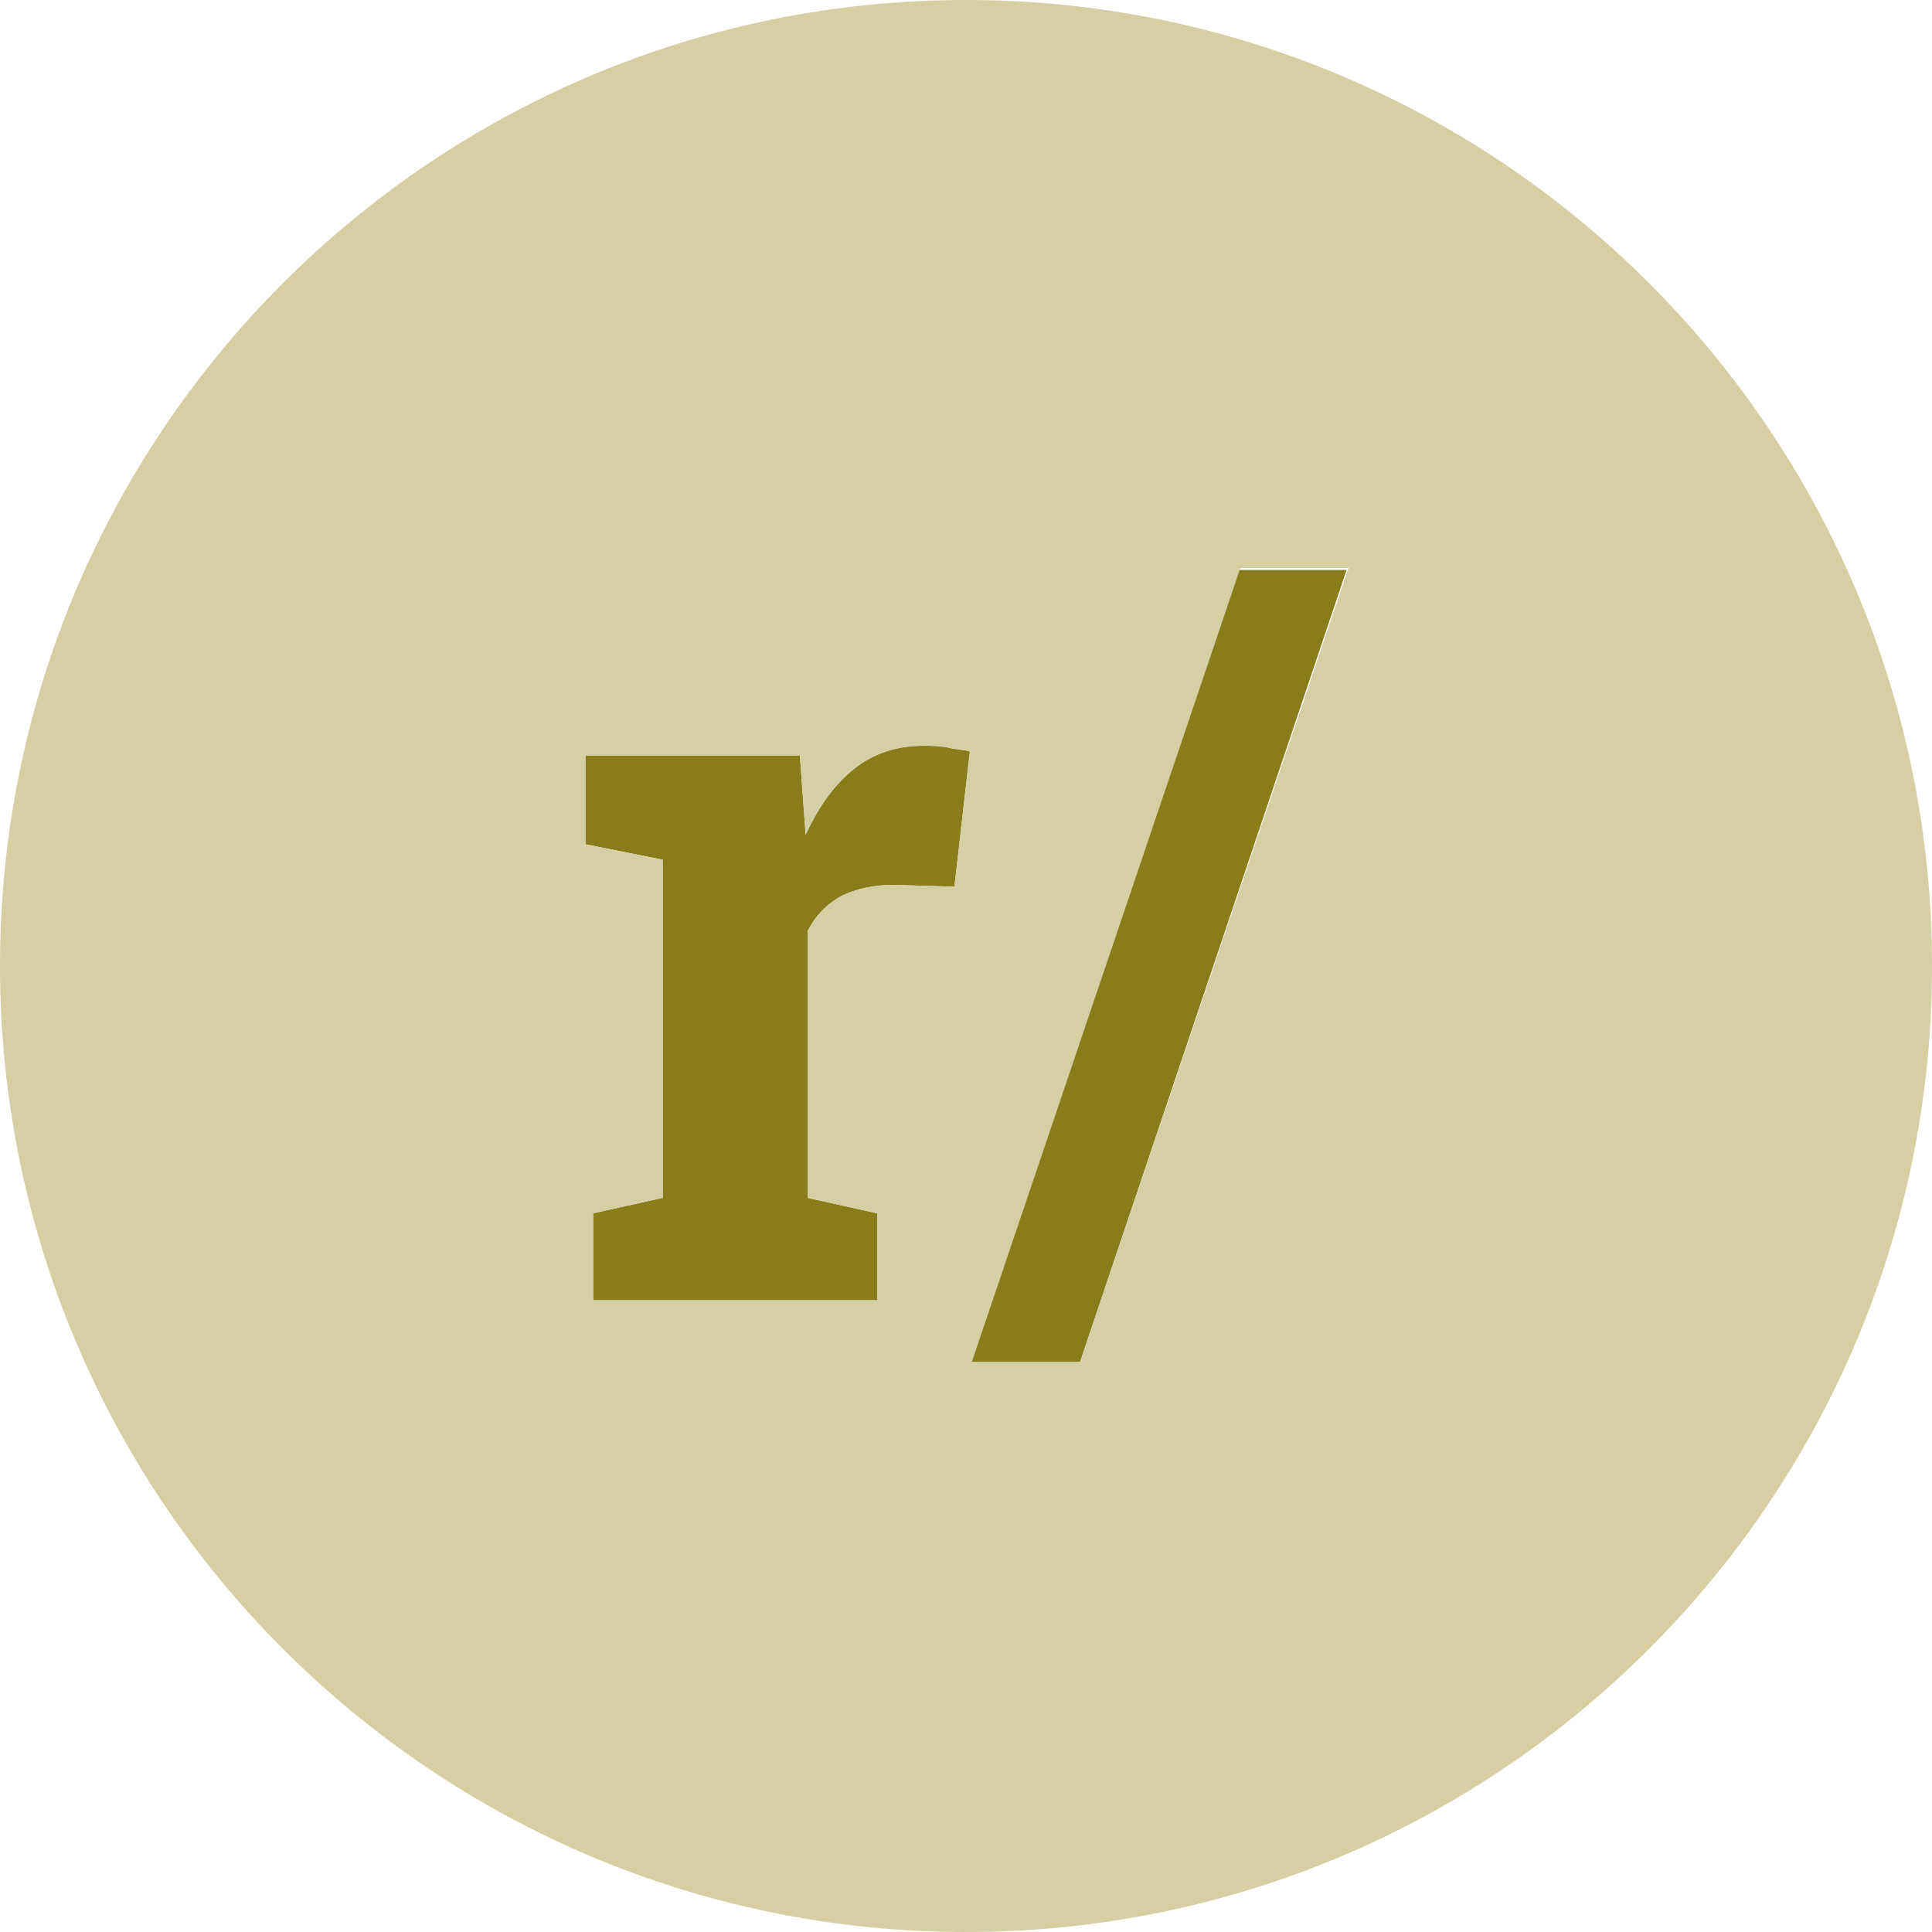
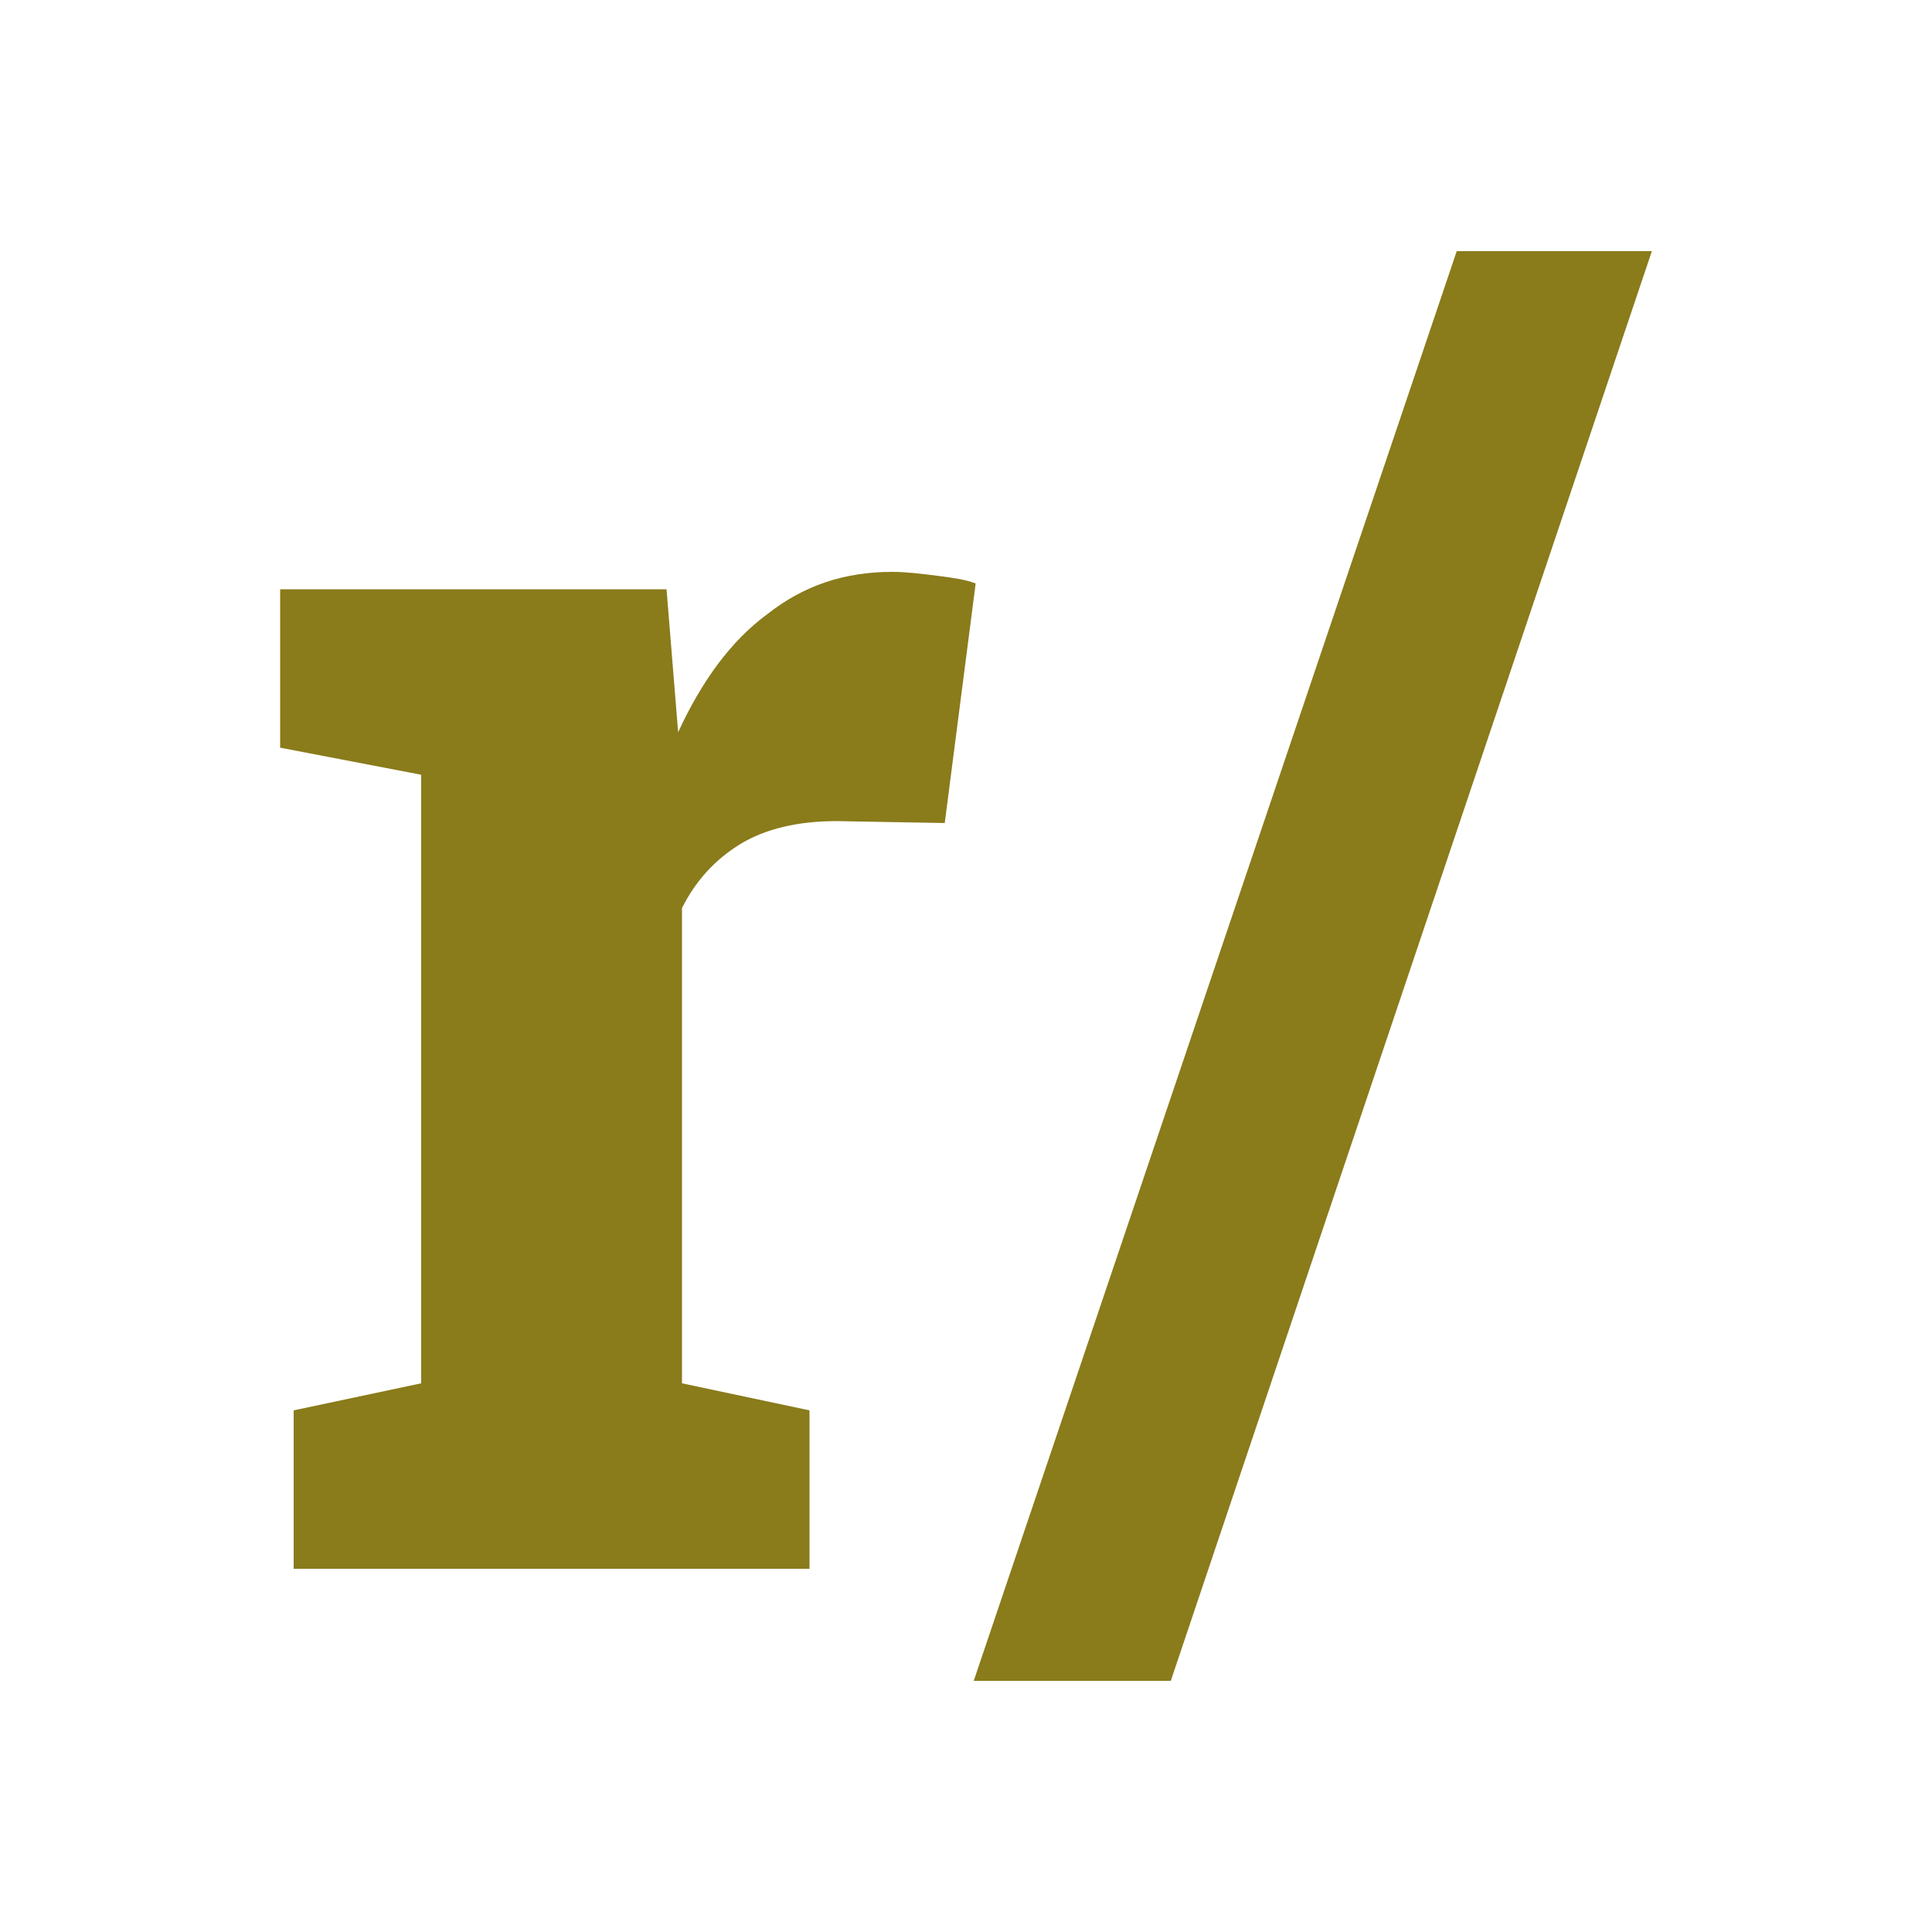
<svg xmlns="http://www.w3.org/2000/svg" version="1.1" id="Ebene_1" x="0px" y="0px" viewBox="0 0 100 100" style="enable-background:new 0 0 100 100;" xml:space="preserve">
  <style type="text/css">
	.st0{fill:#8A7B1B;}
- 	.st1{fill:#D5CFA3;}
</style>
-   <path class="st0" d="M49.4,45.9l-3.1-0.1c-1.1,0-2,0.2-2.8,0.6c-0.7,0.4-1.3,1-1.7,1.8V62l3.6,0.8v4.5H30.7v-4.5l3.6-0.8V44.5  l-4-0.8v-4.6h11.1l0.3,4.1c0.7-1.5,1.5-2.6,2.5-3.4c1-0.8,2.2-1.2,3.6-1.2c0.4,0,0.8,0,1.3,0.1c0.4,0.1,0.8,0.1,1.1,0.2L49.4,45.9z" />
-   <polygon class="st0" points="55.9,70.5 50.2,70.5 64.1,29.5 69.7,29.5 " />
-   <path class="st1" d="M50,0C22.4,0,0,22.4,0,50c0,27.6,22.4,50,50,50s50-22.4,50-50C100,22.4,77.6,0,50,0z M49.4,45.9l-3.1-0.1  c-1.1,0-2,0.2-2.8,0.6c-0.7,0.4-1.3,1-1.7,1.8V62l3.6,0.8v4.5H30.7v-4.5l3.6-0.8V44.5l-4-0.8v-4.6h11.1l0.3,4.1  c0.7-1.5,1.5-2.6,2.5-3.4c1-0.8,2.2-1.2,3.6-1.2c0.4,0,0.8,0,1.3,0.1c0.4,0.1,0.8,0.1,1.1,0.2L49.4,45.9z M55.9,70.5h-5.6l13.9-41.1  h5.6L55.9,70.5z" />
+   <path class="st0" d="M48.9,42.6l-5.6-0.1c-2,0-3.7,0.4-5,1.2c-1.3,0.8-2.3,1.9-3,3.3v24.6l6.6,1.4v8.2H15.2V73l6.6-1.4V40.1  l-7.3-1.4v-8.2h20l0.6,7.4c1.2-2.6,2.7-4.7,4.6-6.1c1.9-1.5,4-2.2,6.5-2.2c0.7,0,1.5,0.1,2.3,0.2c0.8,0.1,1.5,0.2,2,0.4L48.9,42.6z" />
+   <polygon class="st0" points="60.6,87 50.4,87 75.4,13 85.5,13 " />
</svg>
